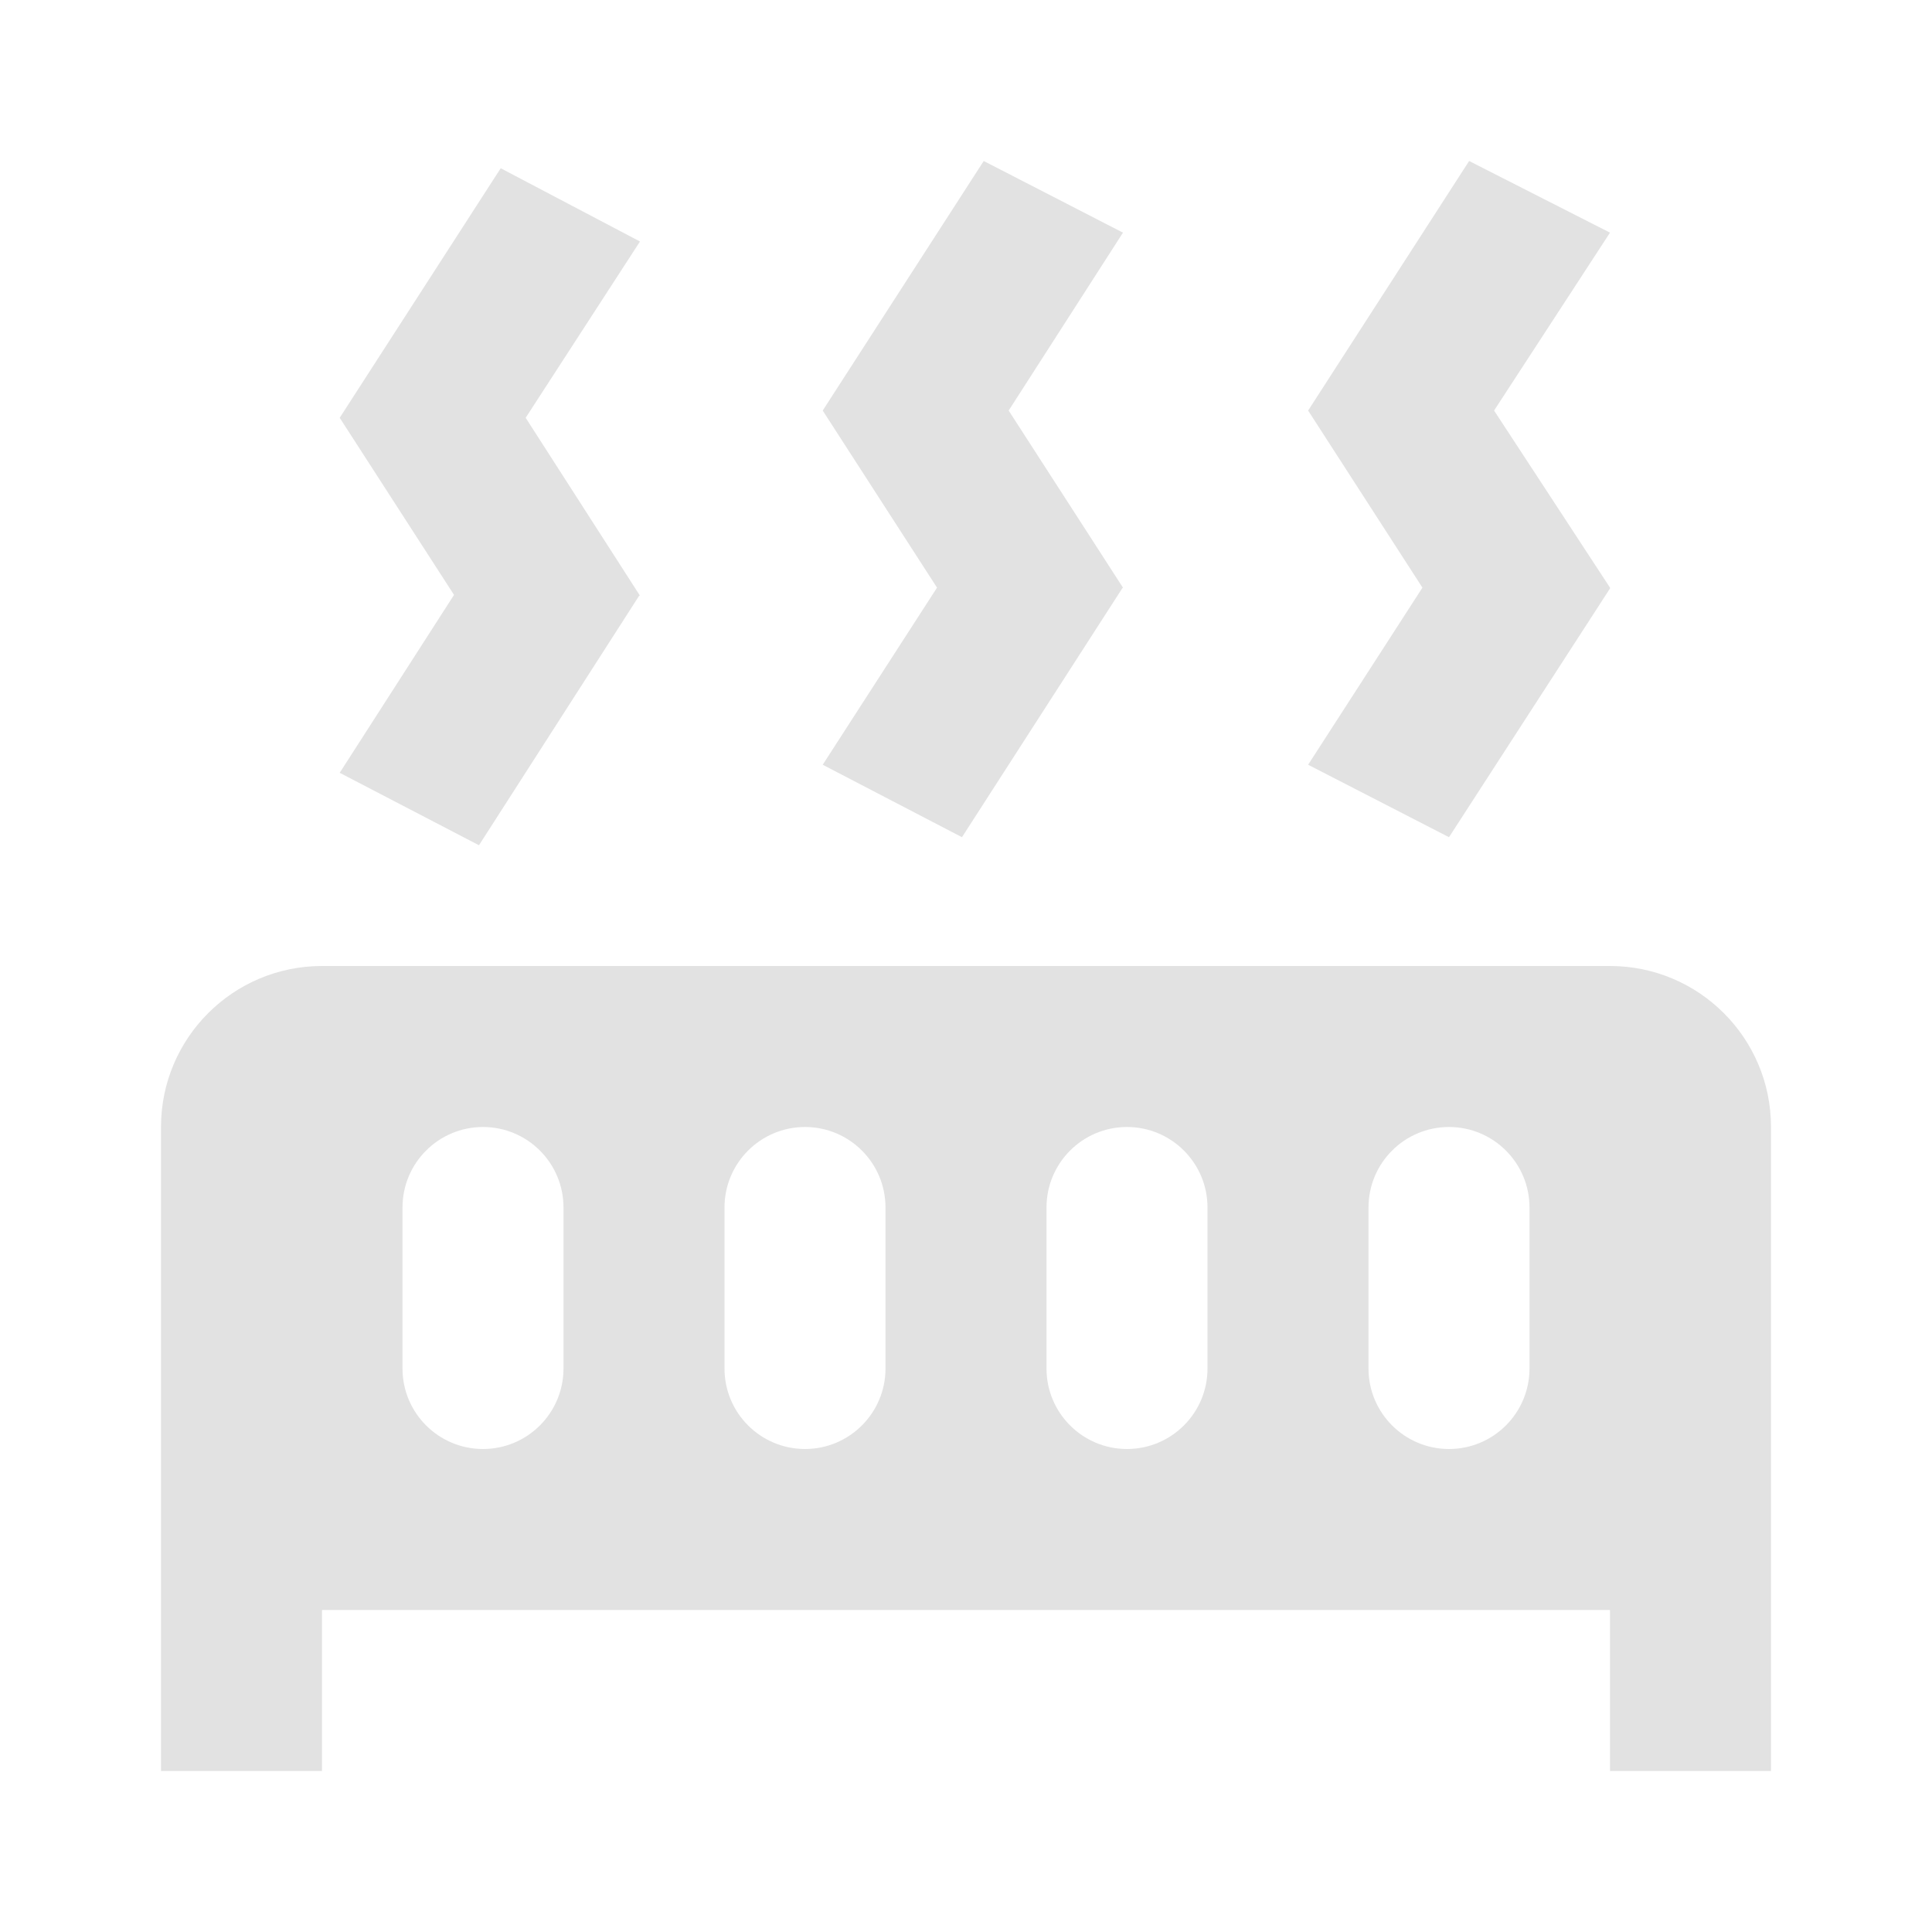
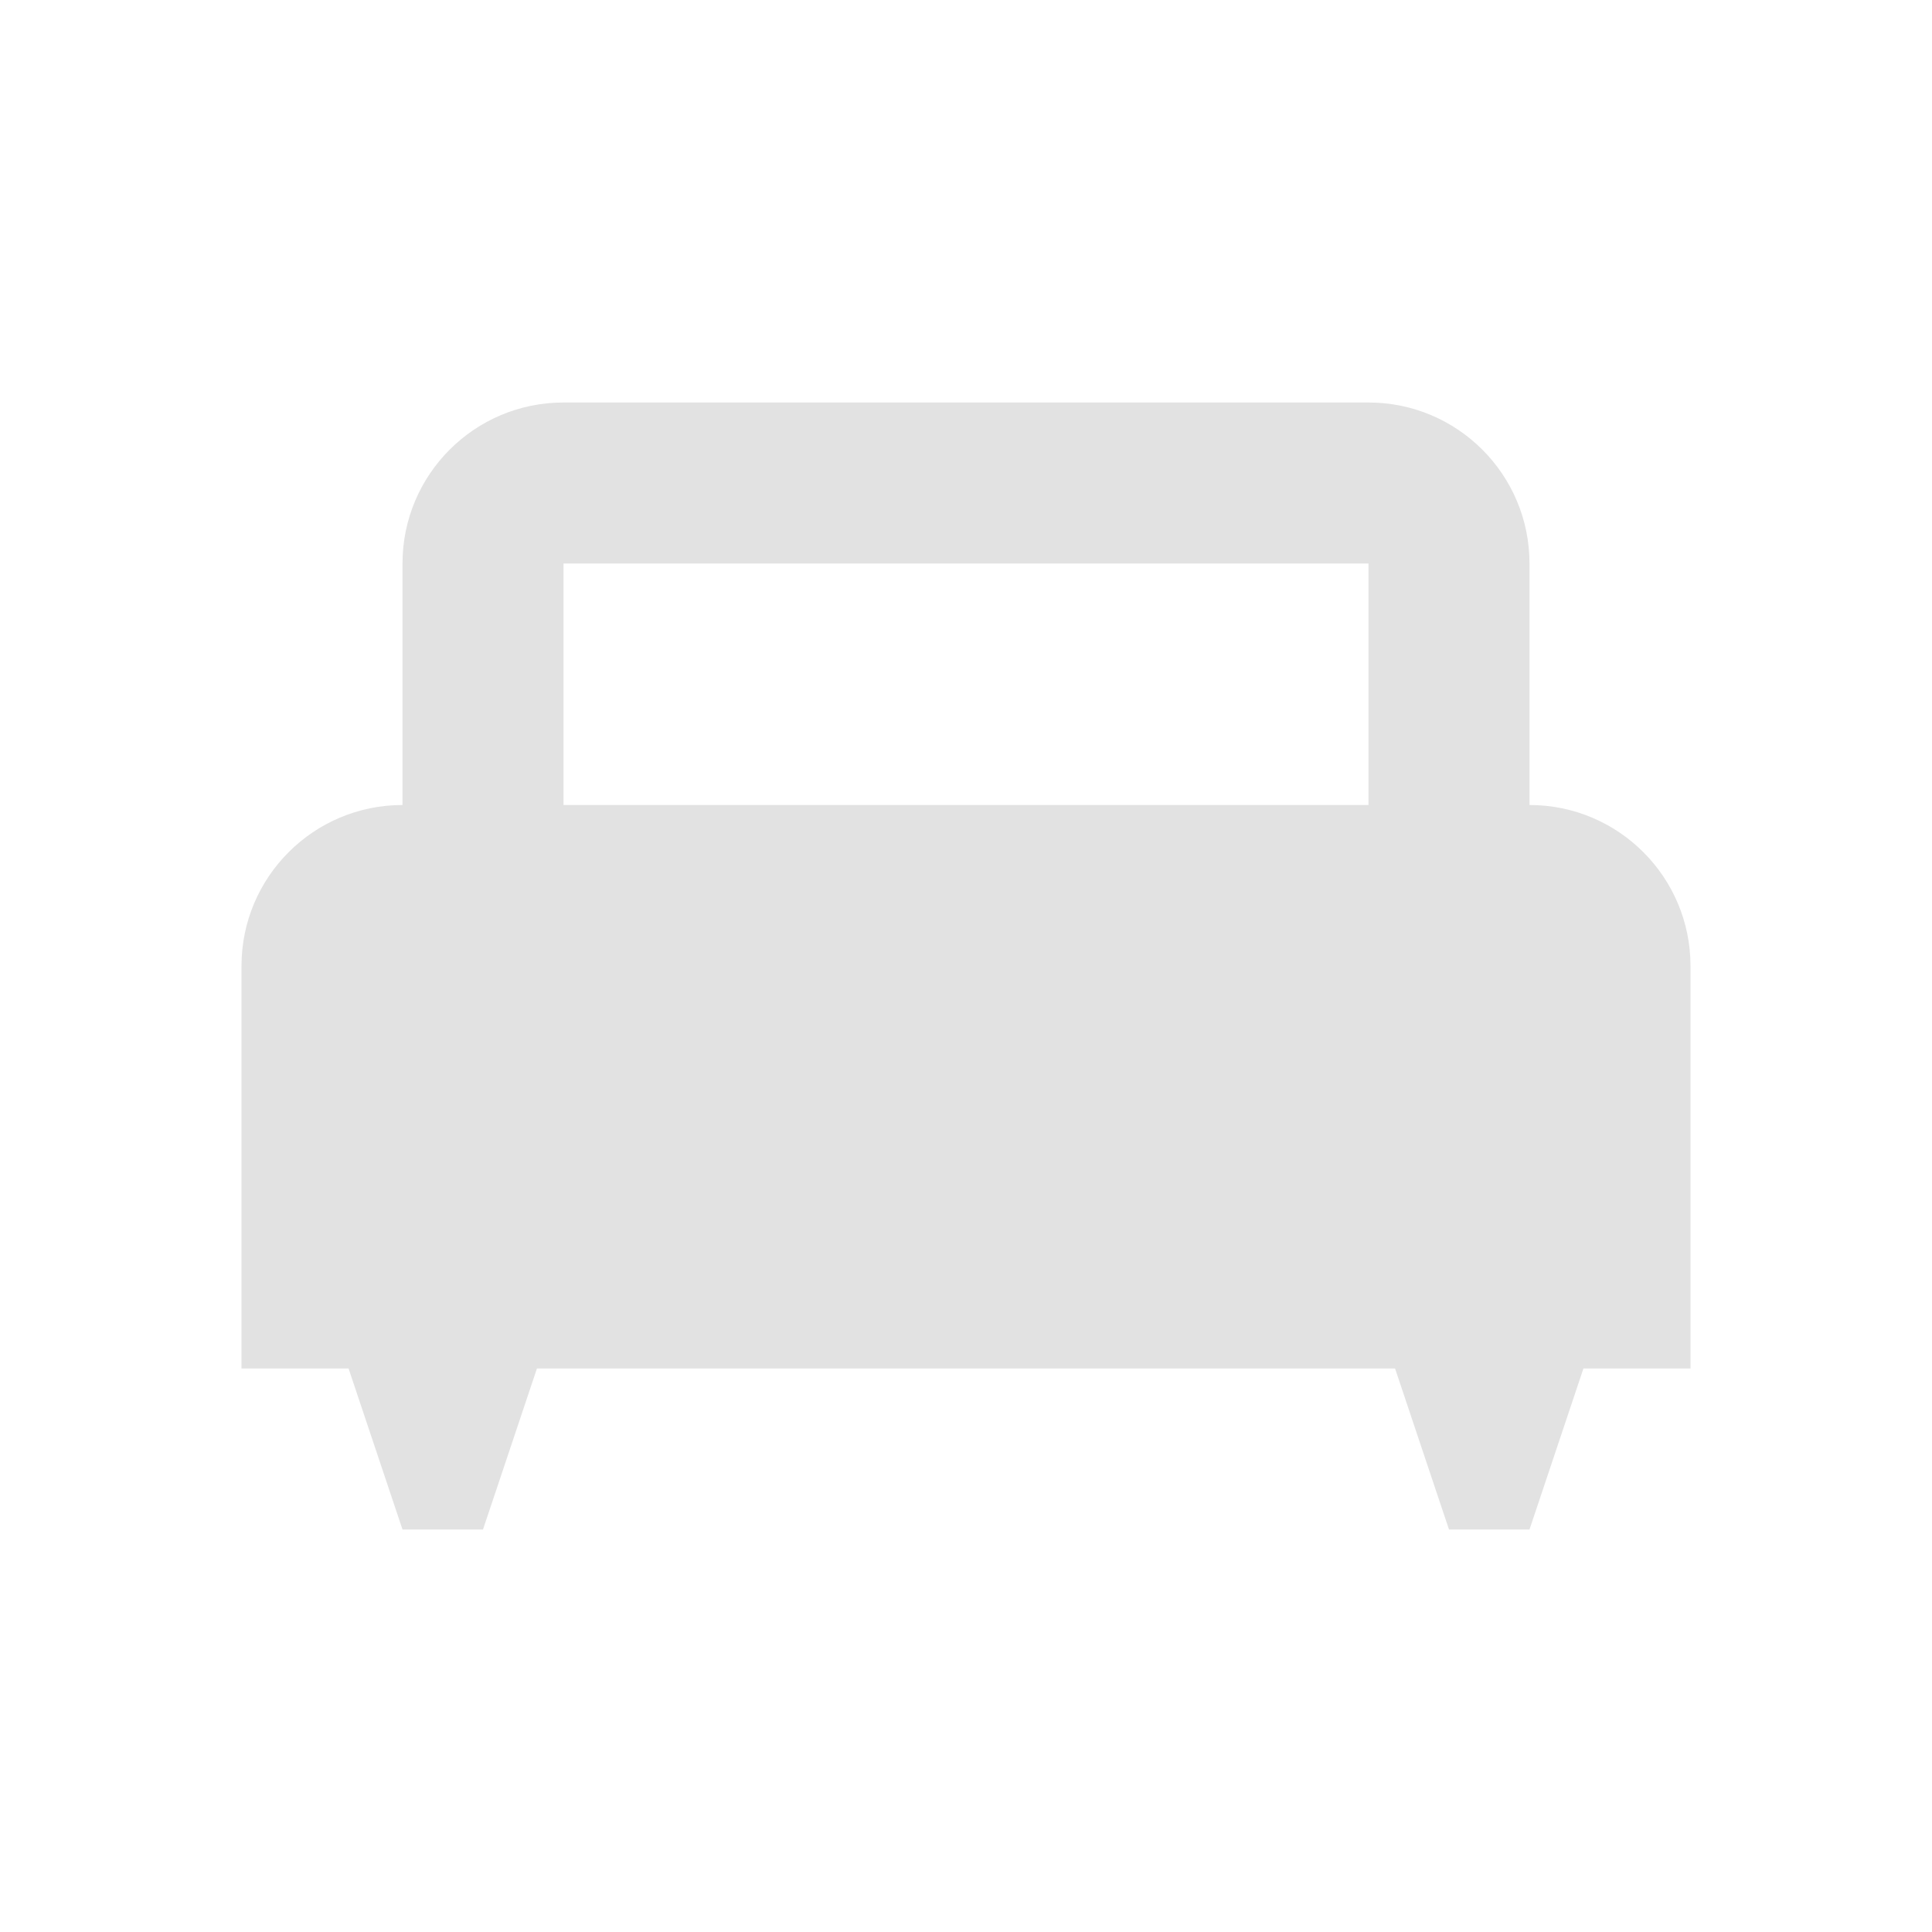
<svg xmlns="http://www.w3.org/2000/svg" version="1.1" width="24" height="24" viewBox="0 0 24 24" id="svg4">
  <defs id="defs8" />
-   <path d="M 7.95,3 6.53,5.19 7.95,7.4 H 7.94 L 5.95,10.5 4.22,9.6 5.64,7.39 4.22,5.19 6.22,2.09 7.95,3 m 6,-0.11 -1.42,2.21 1.42,2.2 -0.01,0.01 -1.99,3.09 -1.73,-0.9 1.42,-2.2 -1.42,-2.2 2,-3.1 1.73,0.89 M 20,2.89 18.56,5.1 20,7.3 V 7.31 L 18,10.4 16.25,9.5 17.67,7.3 16.25,5.1 18.25,2 20,2.89 M 2,22 v -8 a 2,2 0 0 1 2,-2 h 16 a 2,2 0 0 1 2,2 v 8 H 20 V 20 H 4 v 2 H 2 m 4,-8 a 1,1 0 0 0 -1,1 v 2 a 1,1 0 0 0 1,1 1,1 0 0 0 1,-1 V 15 A 1,1 0 0 0 6,14 m 4,0 a 1,1 0 0 0 -1,1 v 2 a 1,1 0 0 0 1,1 1,1 0 0 0 1,-1 v -2 a 1,1 0 0 0 -1,-1 m 4,0 a 1,1 0 0 0 -1,1 v 2 a 1,1 0 0 0 1,1 1,1 0 0 0 1,-1 v -2 a 1,1 0 0 0 -1,-1 m 4,0 a 1,1 0 0 0 -1,1 v 2 a 1,1 0 0 0 1,1 1,1 0 0 0 1,-1 v -2 a 1,1 0 0 0 -1,-1 z" id="path2" style="font-variation-settings:normal;opacity:1;vector-effect:none;fill:#e2e2e2;fill-opacity:1;stroke-width:1;stroke-linecap:butt;stroke-linejoin:miter;stroke-miterlimit:4;stroke-dasharray:none;stroke-dashoffset:0;stroke-opacity:1;stop-color:#000000;stop-opacity:1" />
+   <path d="M19 10V7A2 2 0 0 0 17 5H7A2 2 0 0 0 5 7V10A2 2 0 0 0 3 12V17H4.33L5 19H6L6.67 17H17.33L18 19H19L19.67 17H21V12A2 2 0 0 0 19 10M17 10H7V7H17Z" id="path2" style="fill:#e2e2e2" />
</svg>
